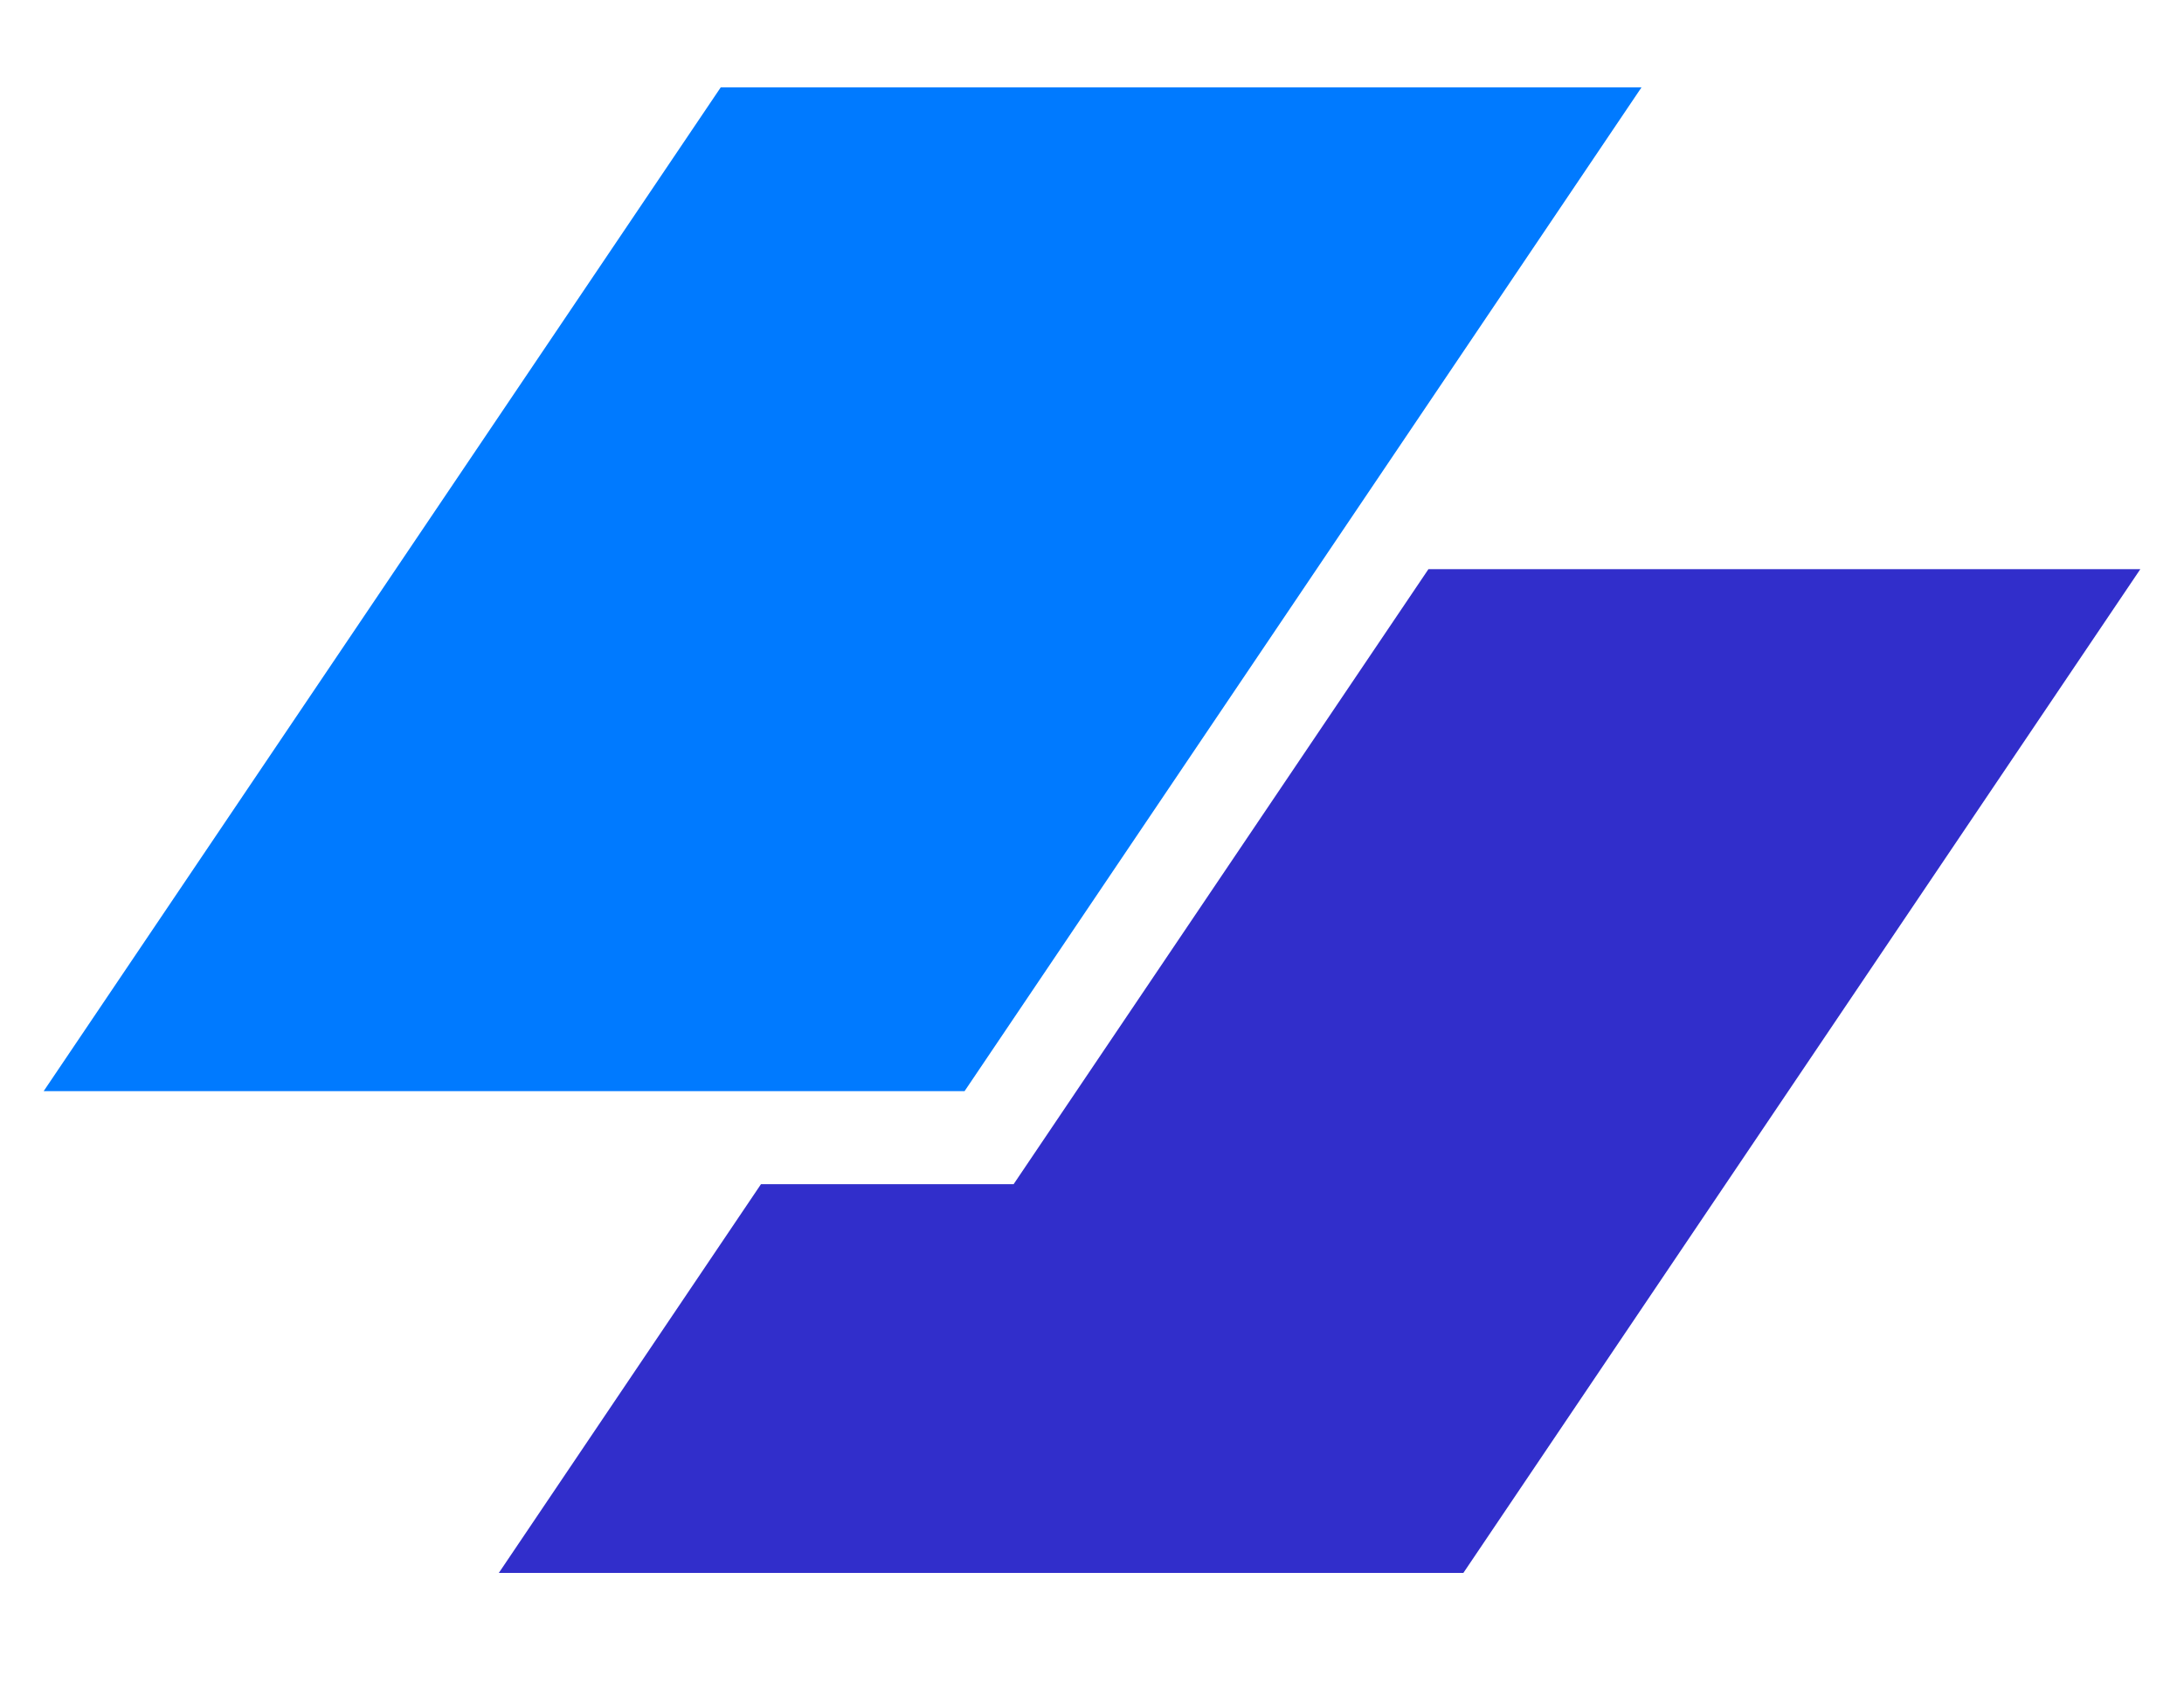
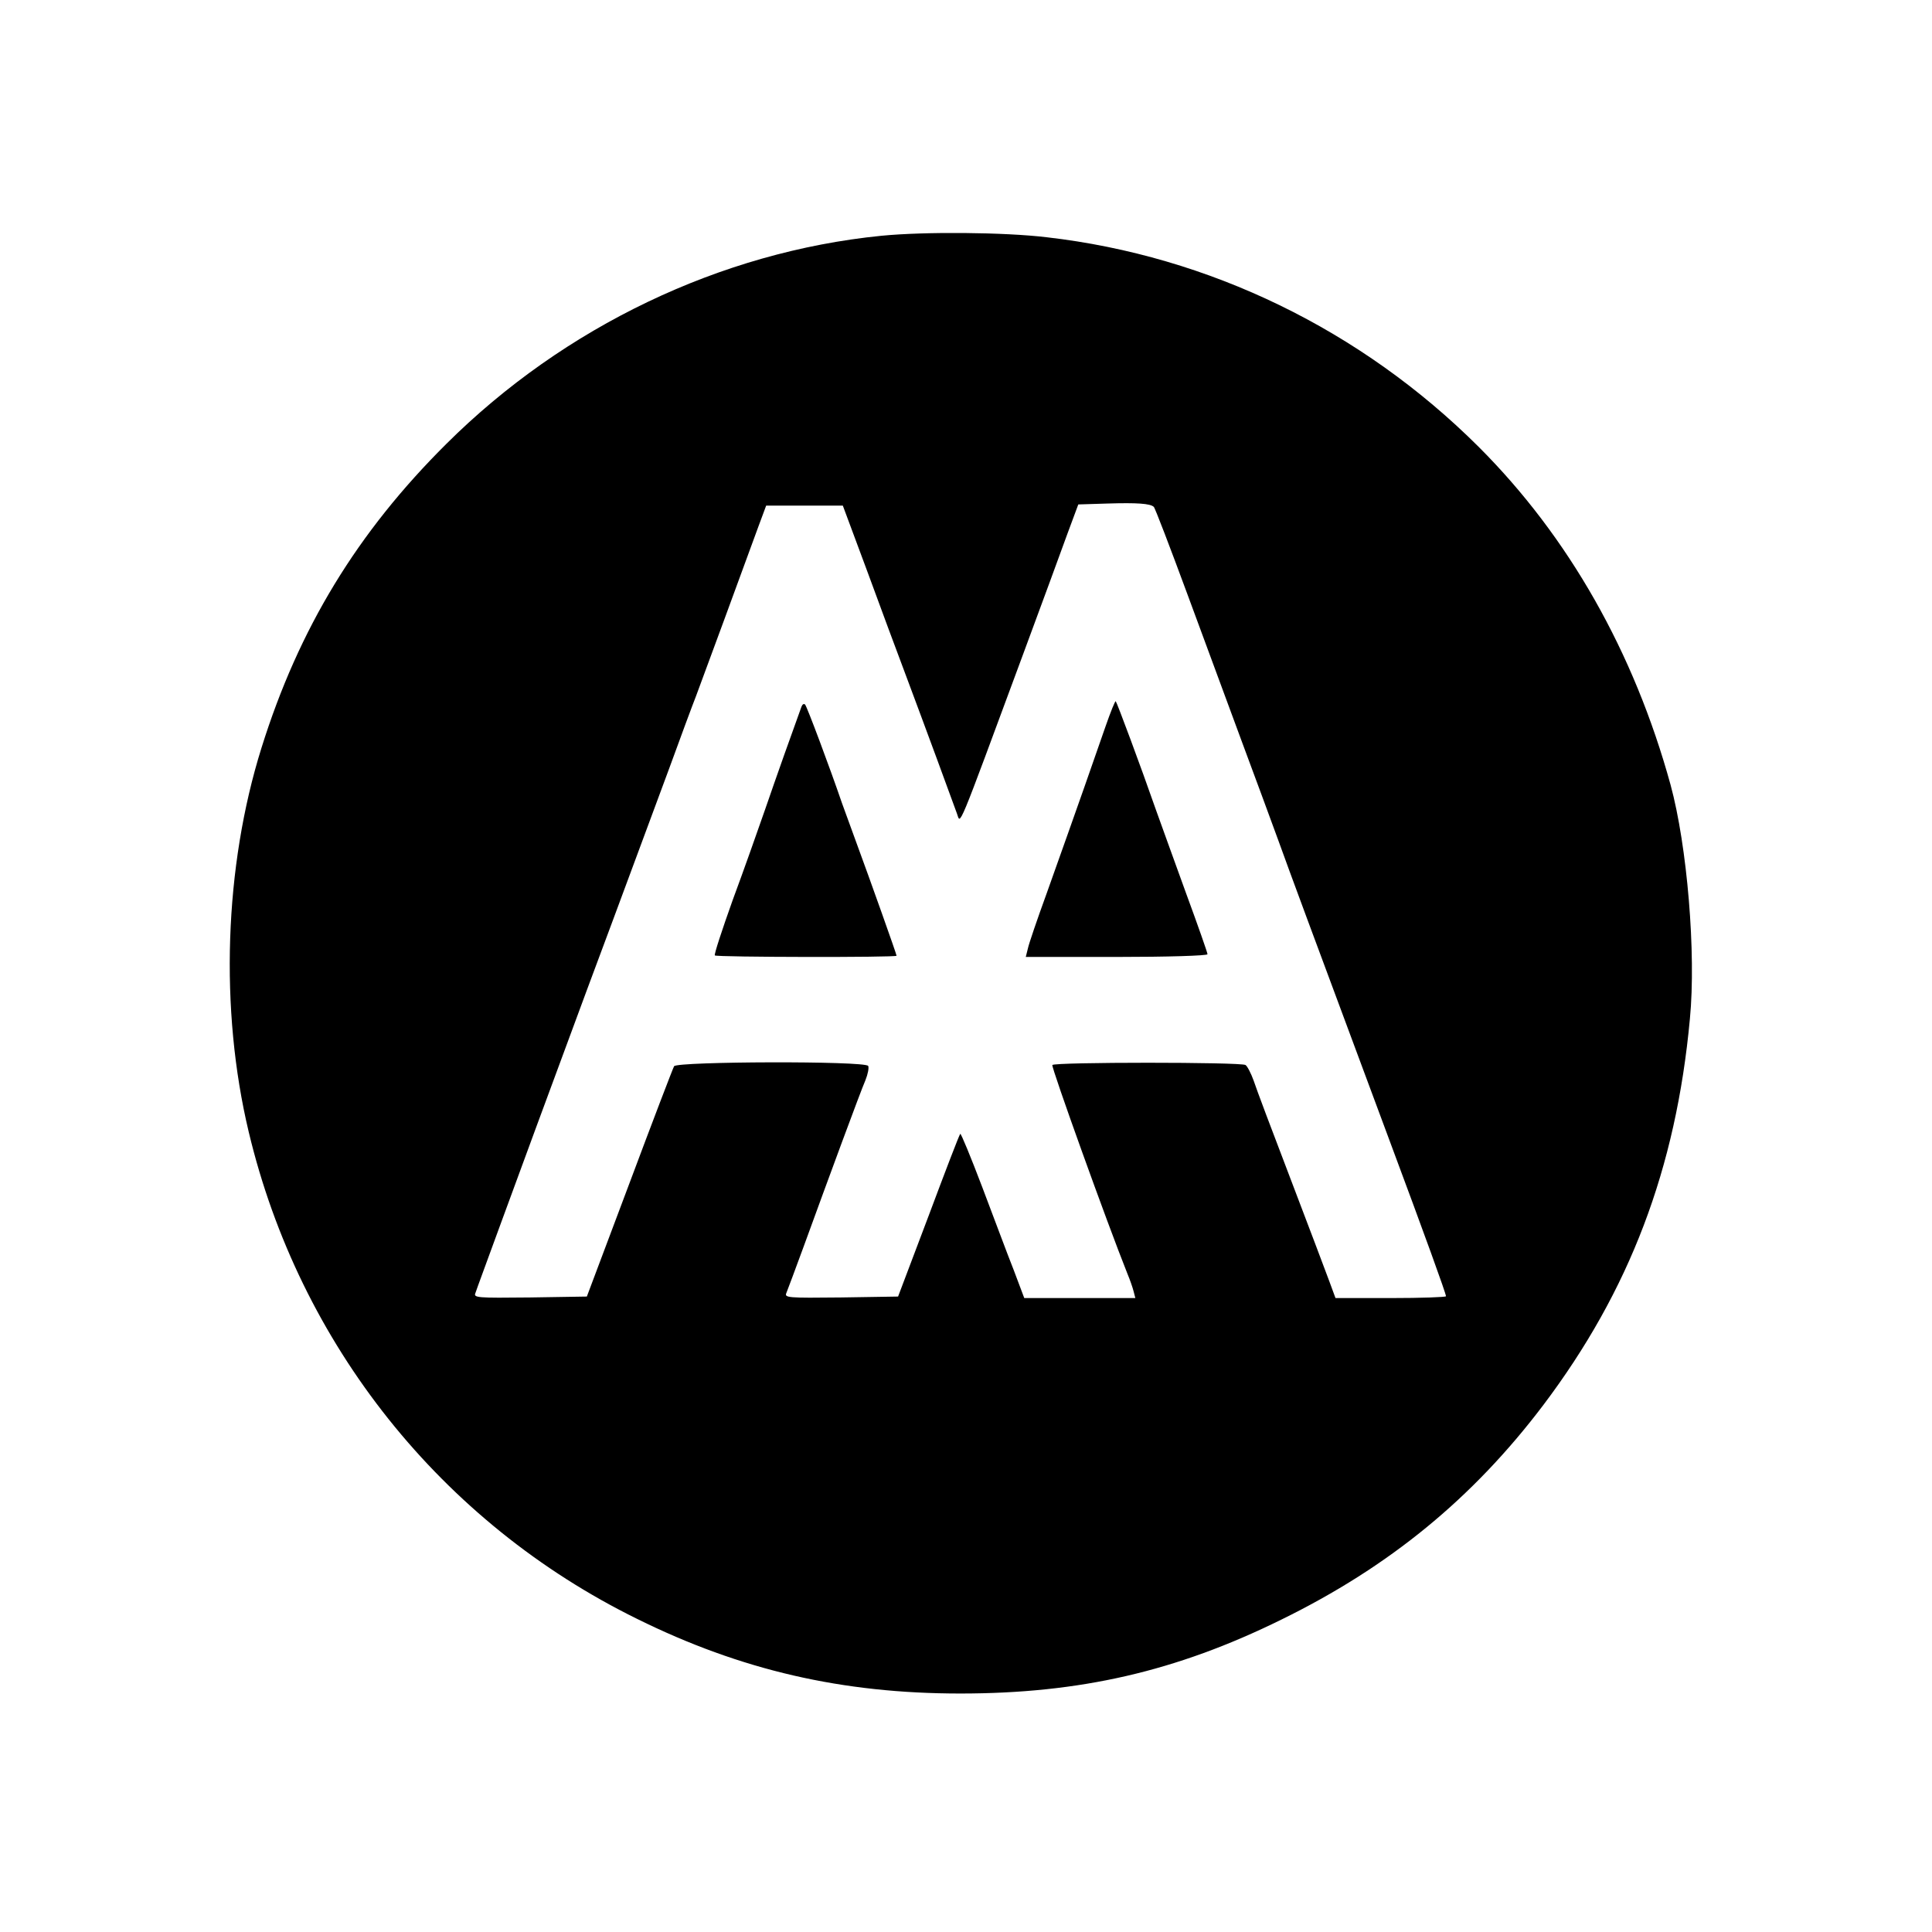
- <svg xmlns="http://www.w3.org/2000/svg" width="50" height="39" fill="none">
-   <path d="M16.5 2h21.08L22.083 24.973H1L16.5 2Z" fill="#007AFF" />
-   <path d="M17.422 27.102 11.42 36h22.082L49 13.027H32.702l-9.496 14.075h-5.784Z" fill="#312ECB" />
+ <svg xmlns="http://www.w3.org/2000/svg" version="1.0" width="640pt" height="640pt" viewBox="0 0 640 640" preserveAspectRatio="xMidYMid meet">
+   <g transform="translate(0,640) scale(0.1,-0.1)" fill="#000000" stroke="none">
+     <path d="M2920 5619 c-532 -53 -1051 -301 -1441 -689 -295 -293 -489 -611 -613 -1008 -123 -393 -139 -866 -42 -1272 168 -704 638 -1294 1287 -1613 344 -170 679 -247 1070 -247 396 0 715 73 1064 245 357 175 633 401 867 710 286 379 440 783 486 1280 21 217 -9 573 -64 775 -121 440 -338 822 -635 1119 -389 388 -893 633 -1431 695 -142 17 -405 19 -548 5z m902 -898 c4 -3 54 -134 112 -291 58 -157 139 -377 181 -490 42 -113 96 -259 120 -325 40 -111 103 -281 365 -985 120 -322 190 -515 190 -524 0 -3 -82 -6 -183 -6 l-183 0 -21 57 c-12 32 -69 184 -128 338 -59 154 -114 300 -122 325 -9 25 -21 48 -27 52 -15 10 -634 10 -640 0 -4 -7 181 -522 249 -692 8 -19 17 -45 20 -57 l6 -23 -184 0 -184 0 -35 93 c-20 50 -66 174 -104 274 -38 100 -71 180 -73 177 -3 -2 -50 -125 -105 -272 l-101 -267 -189 -3 c-177 -2 -188 -1 -181 15 4 10 30 79 57 153 83 228 188 513 205 552 8 20 12 41 9 47 -11 17 -632 15 -643 -1 -4 -7 -71 -182 -148 -388 l-141 -375 -188 -3 c-177 -2 -188 -1 -181 15 3 10 42 115 85 233 43 118 171 465 284 770 114 305 236 636 273 735 36 99 76 207 89 240 22 59 157 425 206 560 l26 70 127 0 127 0 80 -215 c43 -118 101 -273 128 -345 27 -71 73 -197 104 -280 30 -82 60 -163 66 -180 13 -34 -5 -78 220 530 61 165 127 344 146 397 l36 97 97 3 c98 3 141 0 153 -11z" />
+     <path d="M3662 3993 c-30 -87 -88 -253 -195 -553 -31 -85 -59 -167 -62 -182 l-7 -28 301 0 c166 0 301 4 301 9 0 5 -32 96 -71 202 -39 107 -83 230 -99 274 -52 149 -130 358 -134 362 -2 2 -17 -35 -34 -84z" />
+     <path d="M2655 4059 c-26 -71 -85 -237 -120 -339 -24 -69 -72 -205 -108 -302 -35 -98 -62 -180 -59 -183 6 -6 602 -7 602 -1 0 5 -89 255 -130 366 -17 47 -40 110 -51 140 -40 117 -116 320 -122 326 -4 4 -9 1 -12 -7z" />
+   </g>
</svg>
